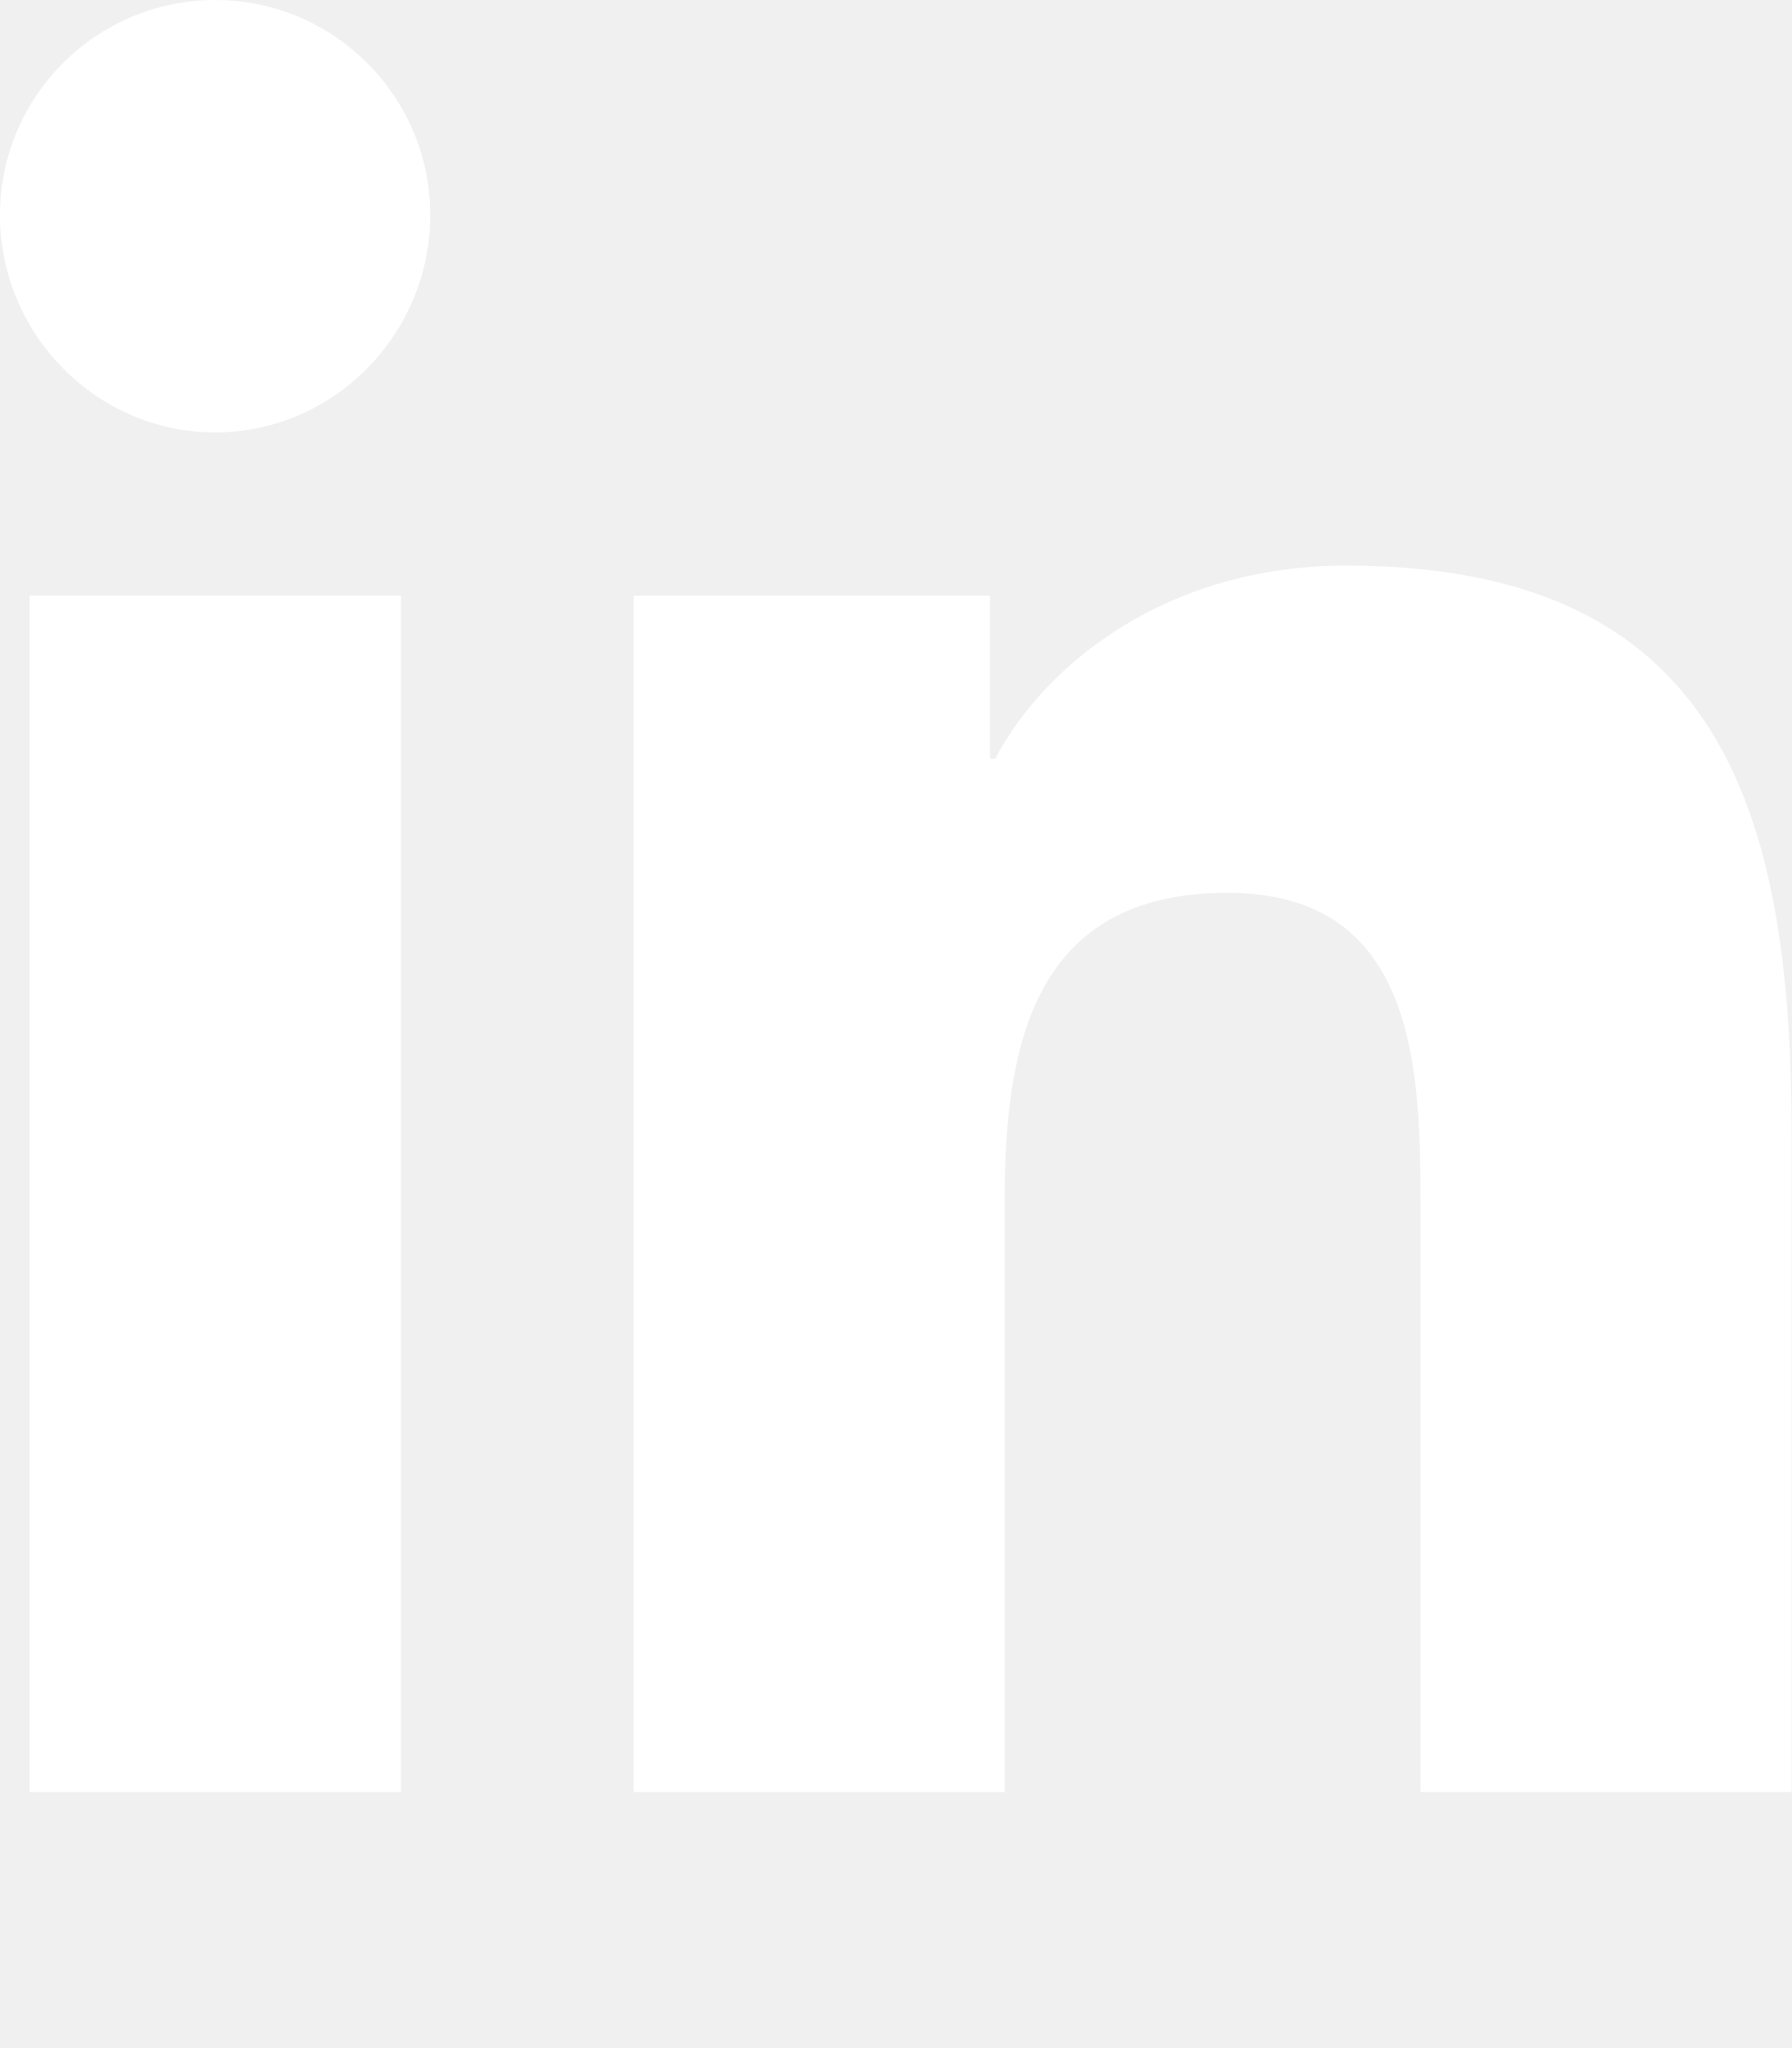
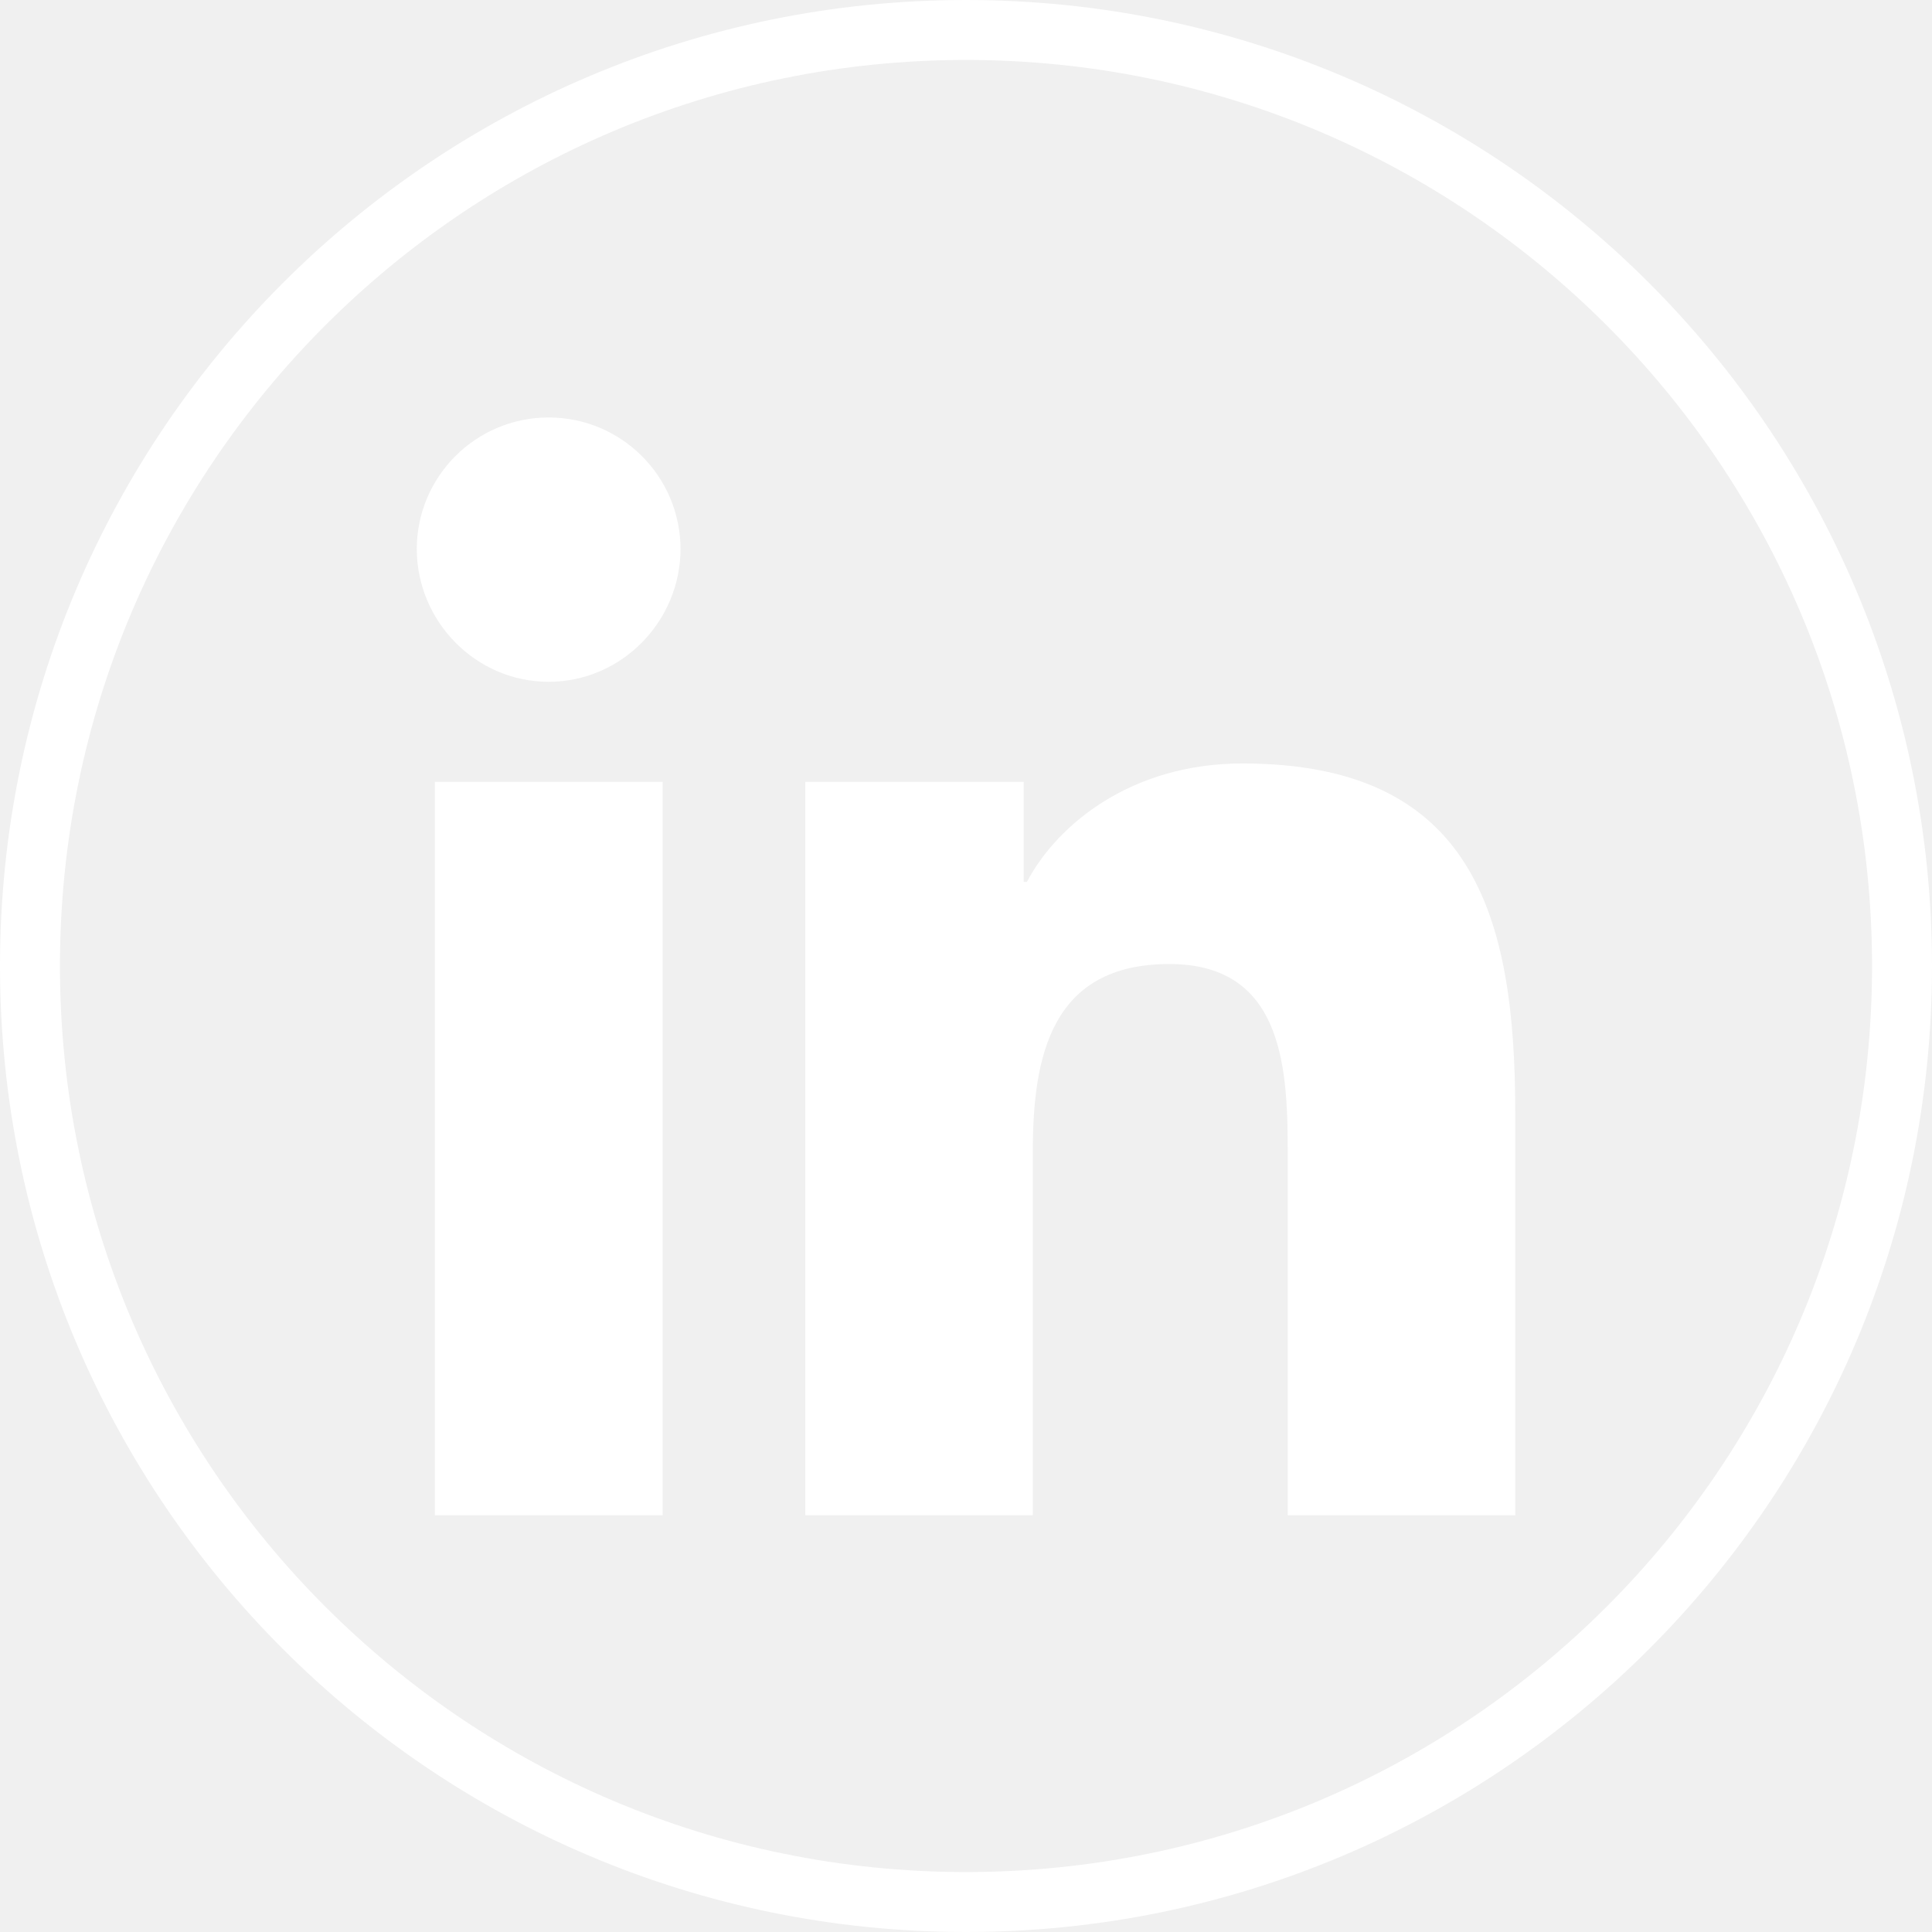
- <svg xmlns="http://www.w3.org/2000/svg" viewBox="0 0 448 512" fill="#fff">
-   <path d="M100.28 448H7.4V148.9h92.88zM53.79 108.1C24.09 108.1 0 83.5 0 53.8a53.79 53.79 0 0 1 107.58 0c0 29.7-24.1 54.3-53.79 54.3zM447.9 448h-92.68V302.4c0-34.7-.7-79.2-48.29-79.2-48.29 0-55.69 37.7-55.69 76.7V448h-92.78V148.9h89.08v40.8h1.3c12.4-23.5 42.69-48.3 87.88-48.3 94 0 111.28 61.9 111.28 142.3V448z" />
+ <svg xmlns="http://www.w3.org/2000/svg" viewBox="0 0 512 512" fill="#ffffff" version="1.1" id="svg1" width="512" height="512">
+   <defs id="defs1" />
+   <path d="M 175.607,401.552 H 115.253 V 207.197 h 60.353 z m -30.209,-220.867 c -19.299,0 -34.953,-15.985 -34.953,-35.284 a 34.953,34.953 0 0 1 69.905,0 c 0,19.299 -15.66,35.284 -34.953,35.284 z m 256.093,220.867 h -60.223 v -94.611 c 0,-22.548 -0.455,-51.464 -31.379,-51.464 -31.379,0 -36.187,24.497 -36.187,49.84 v 96.235 H 213.412 V 207.197 h 57.884 v 26.512 h 0.845 c 8.058,-15.27 27.74,-31.385 57.104,-31.385 61.081,0 72.31,40.223 72.31,92.467 v 106.762 z" id="path1" style="stroke-width:0.65" />
+   <circle style="fill:none;fill-opacity:0.526;stroke:#ffffff;stroke-width:15.887;stroke-linecap:butt;stroke-linejoin:round;stroke-dasharray:none;stroke-opacity:1;paint-order:markers stroke fill" id="path2" cx="256" cy="256" r="248.056" />
</svg>
